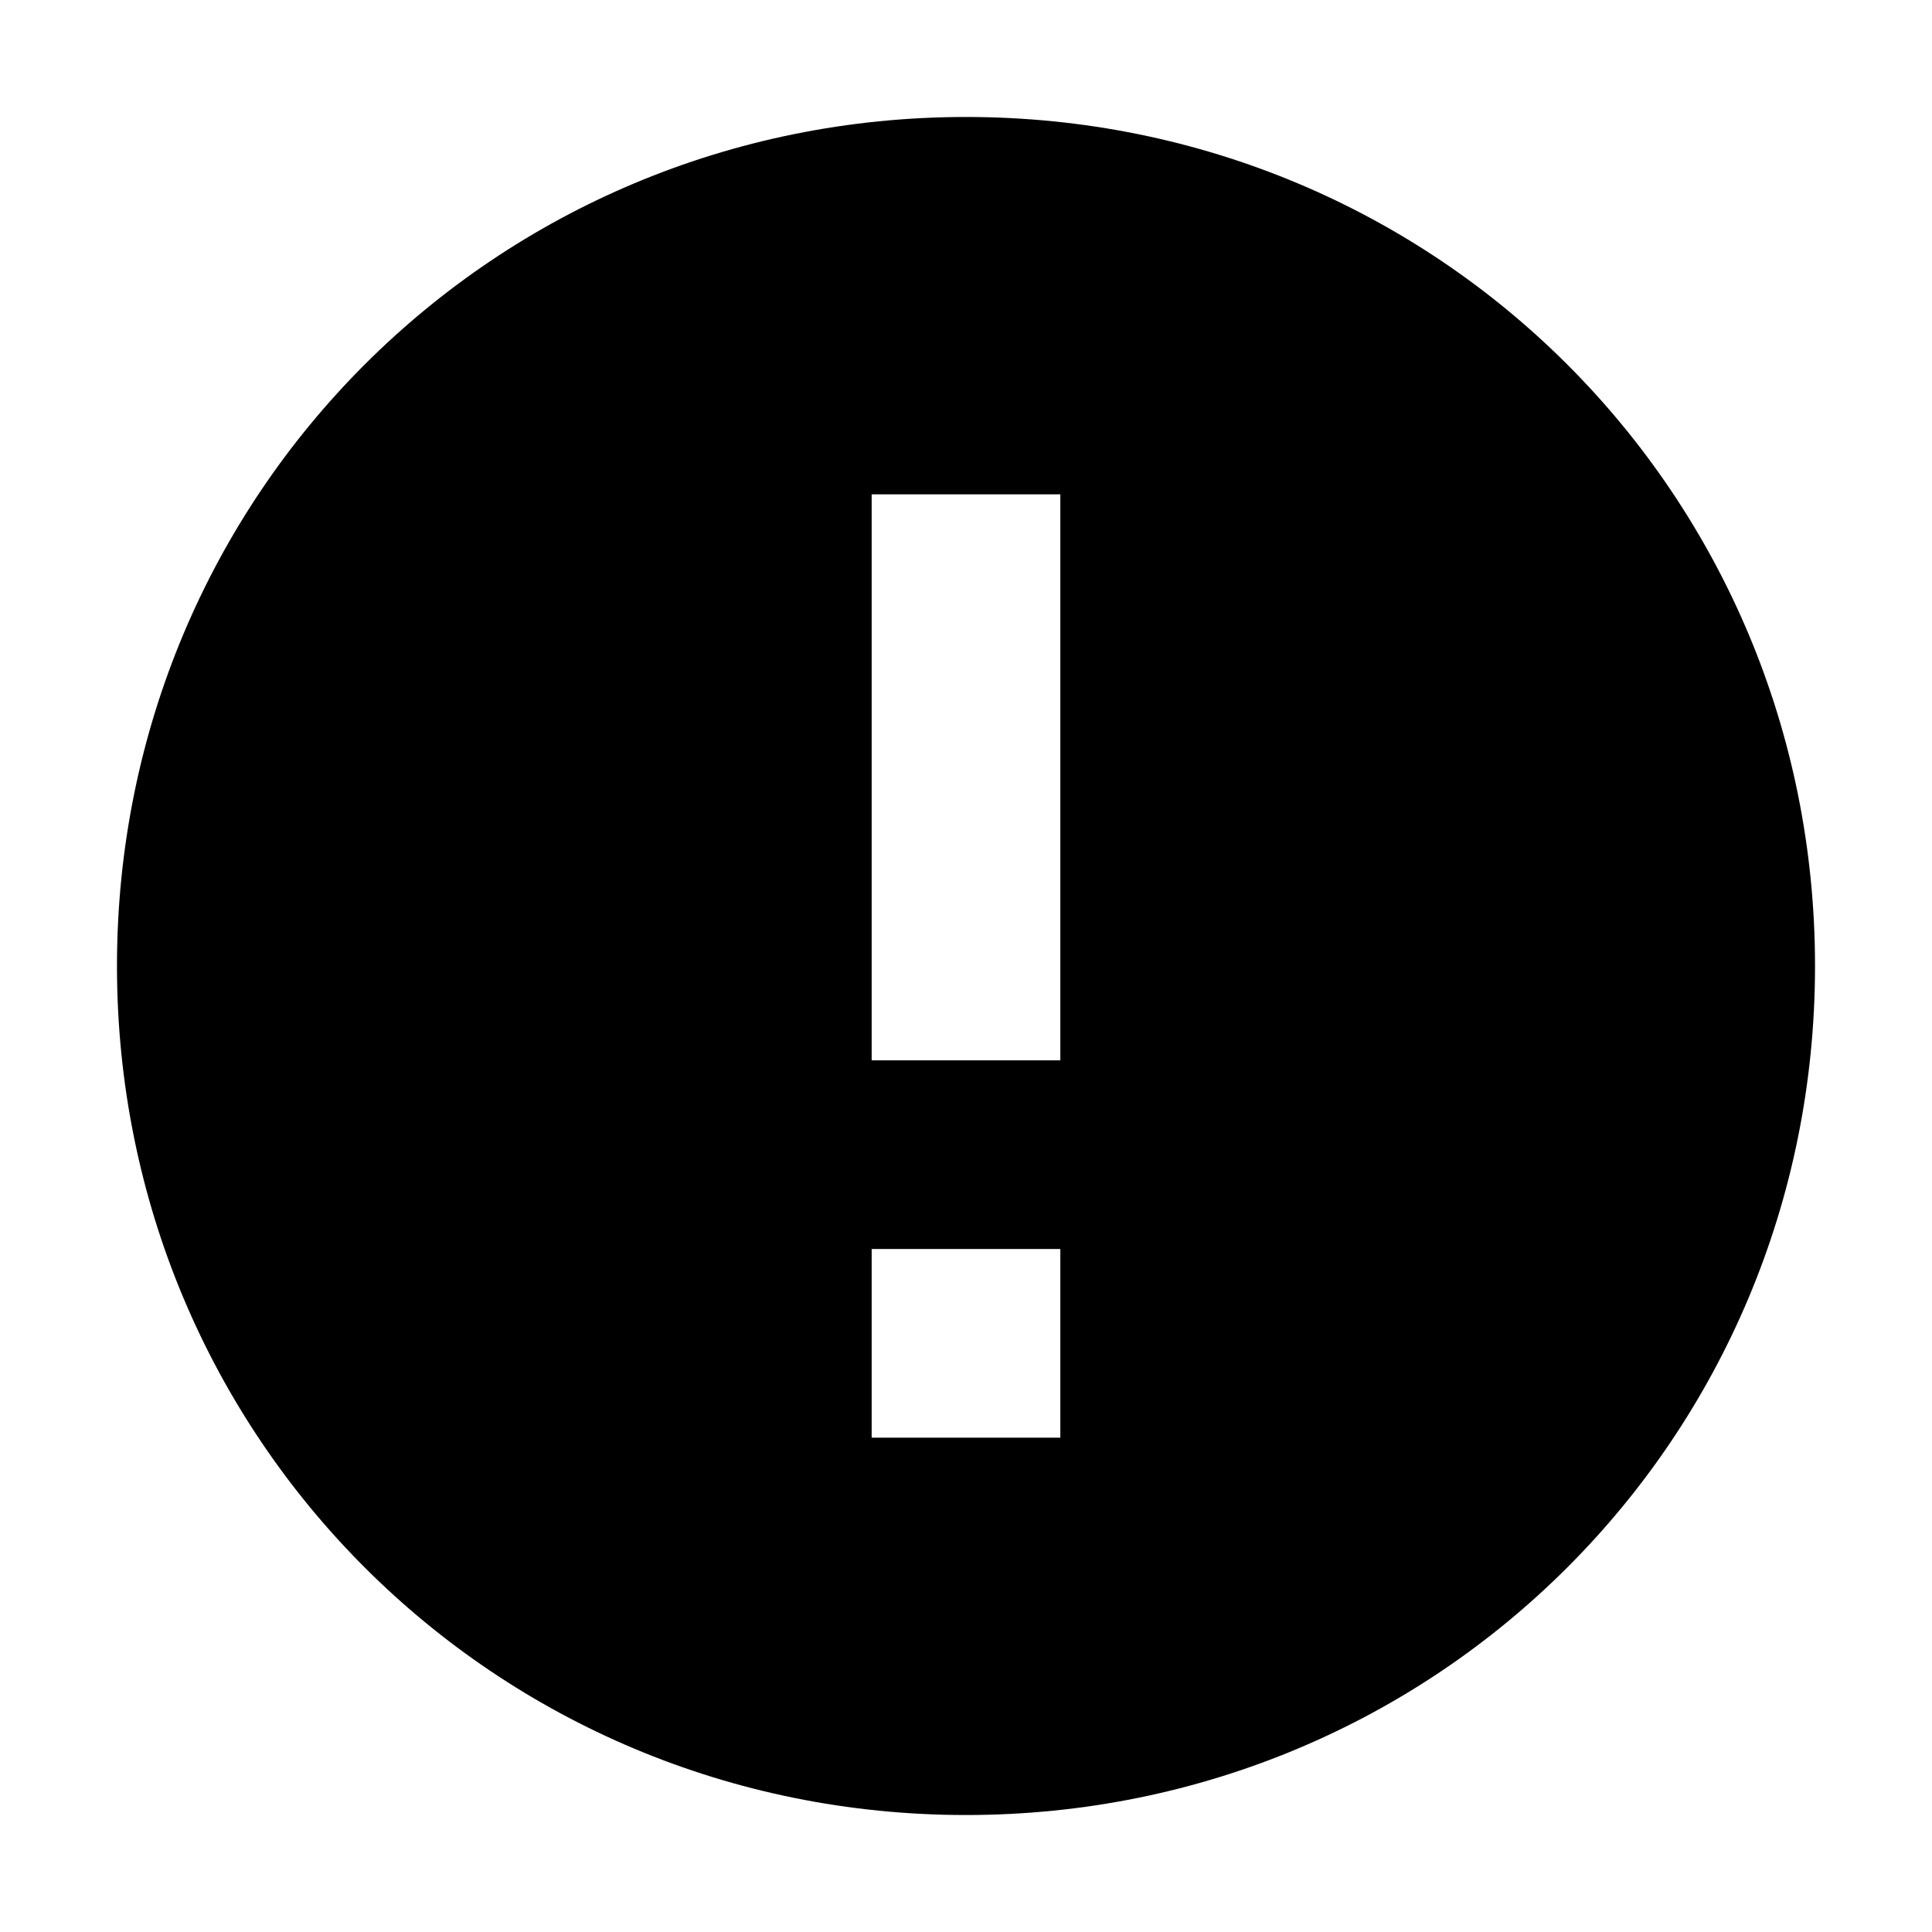
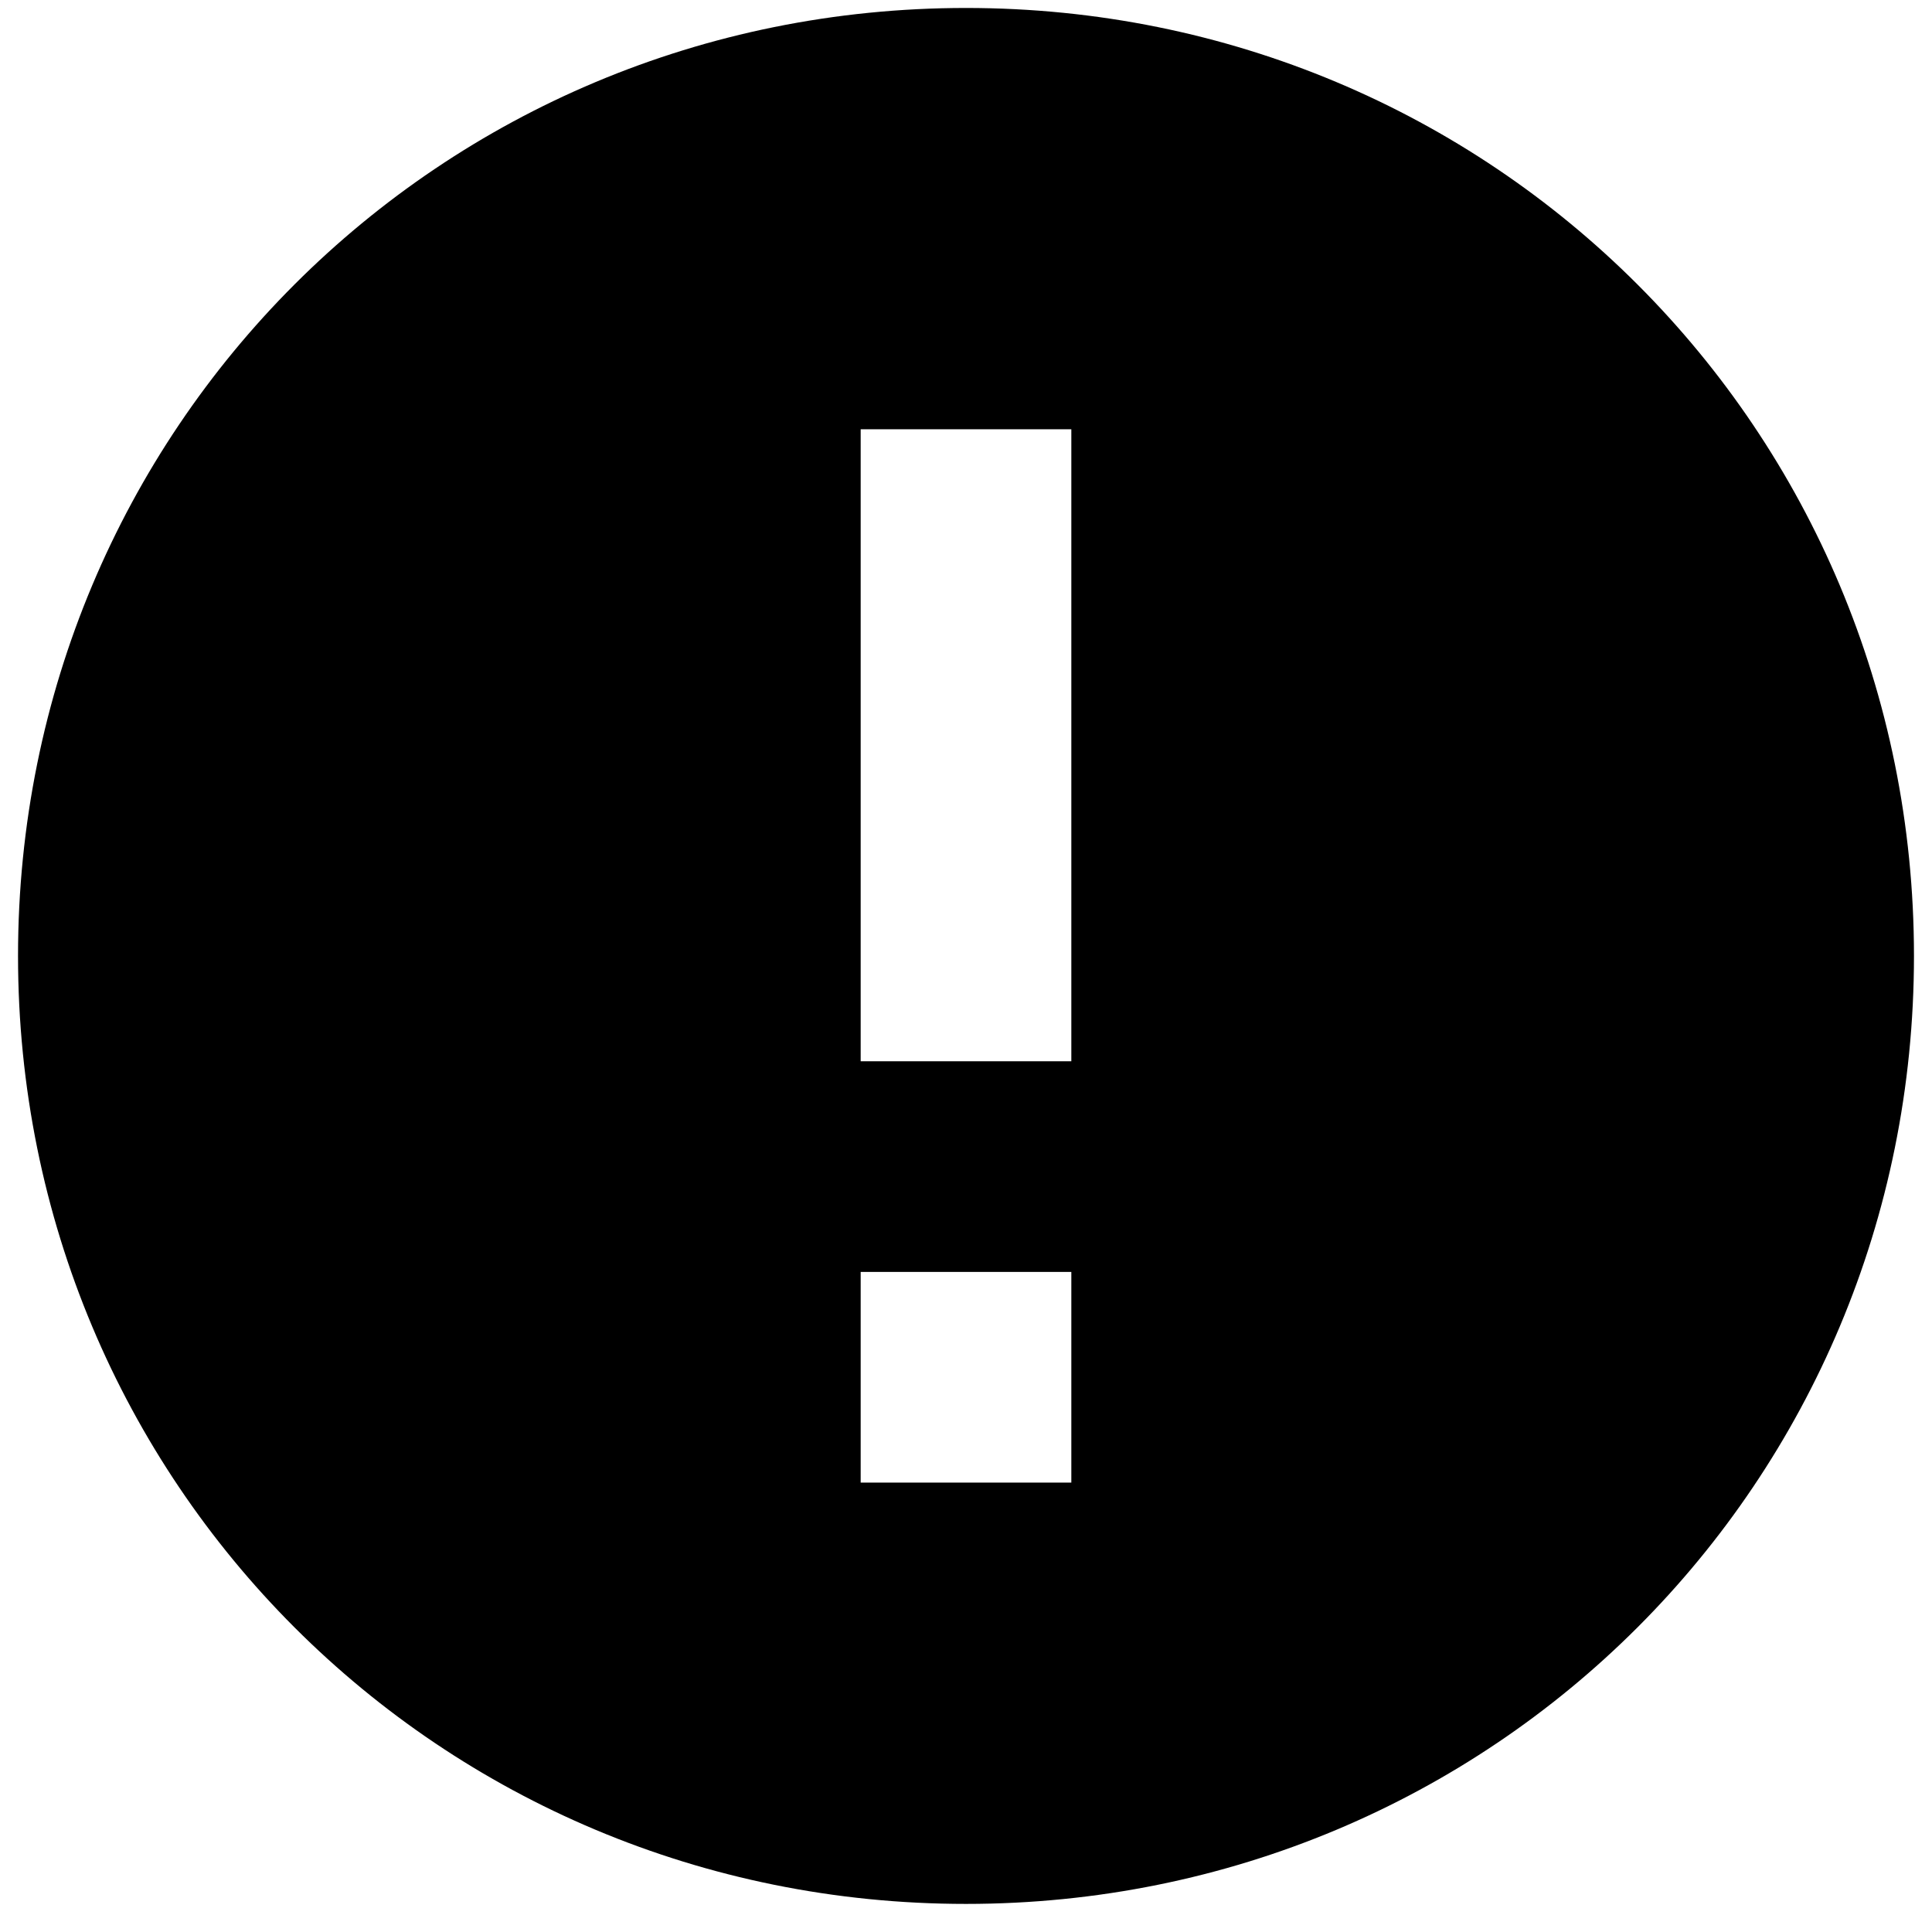
- <svg xmlns="http://www.w3.org/2000/svg" viewBox="0 0 1024 1024">
-   <path d="M512 62c-249.999 0-450 200.001-450 450s200.001 450 450 450 450-200.001 450-450c0-249.999-200.001-450-450-450zM562 761.999h-100v-100h100v100zM562 562h-100v-300h100v300z" />
+ <svg xmlns="http://www.w3.org/2000/svg" t="1592287743343" class="icon" viewBox="0 0 1024 1024" version="1.1" p-id="8057" width="200" height="200">
+   <path d="M512 4.222c-279.135 0-502.445 223.31-502.445 502.445s223.31 502.445 502.445 502.445 502.445-223.31 502.445-502.445c0-279.135-223.31-502.445-502.445-502.445zM567.827 785.802h-111.654v-111.654h111.654v111.654zM567.827 562.494h-111.654v-334.963h111.654v334.963z" p-id="8058" />
</svg>
